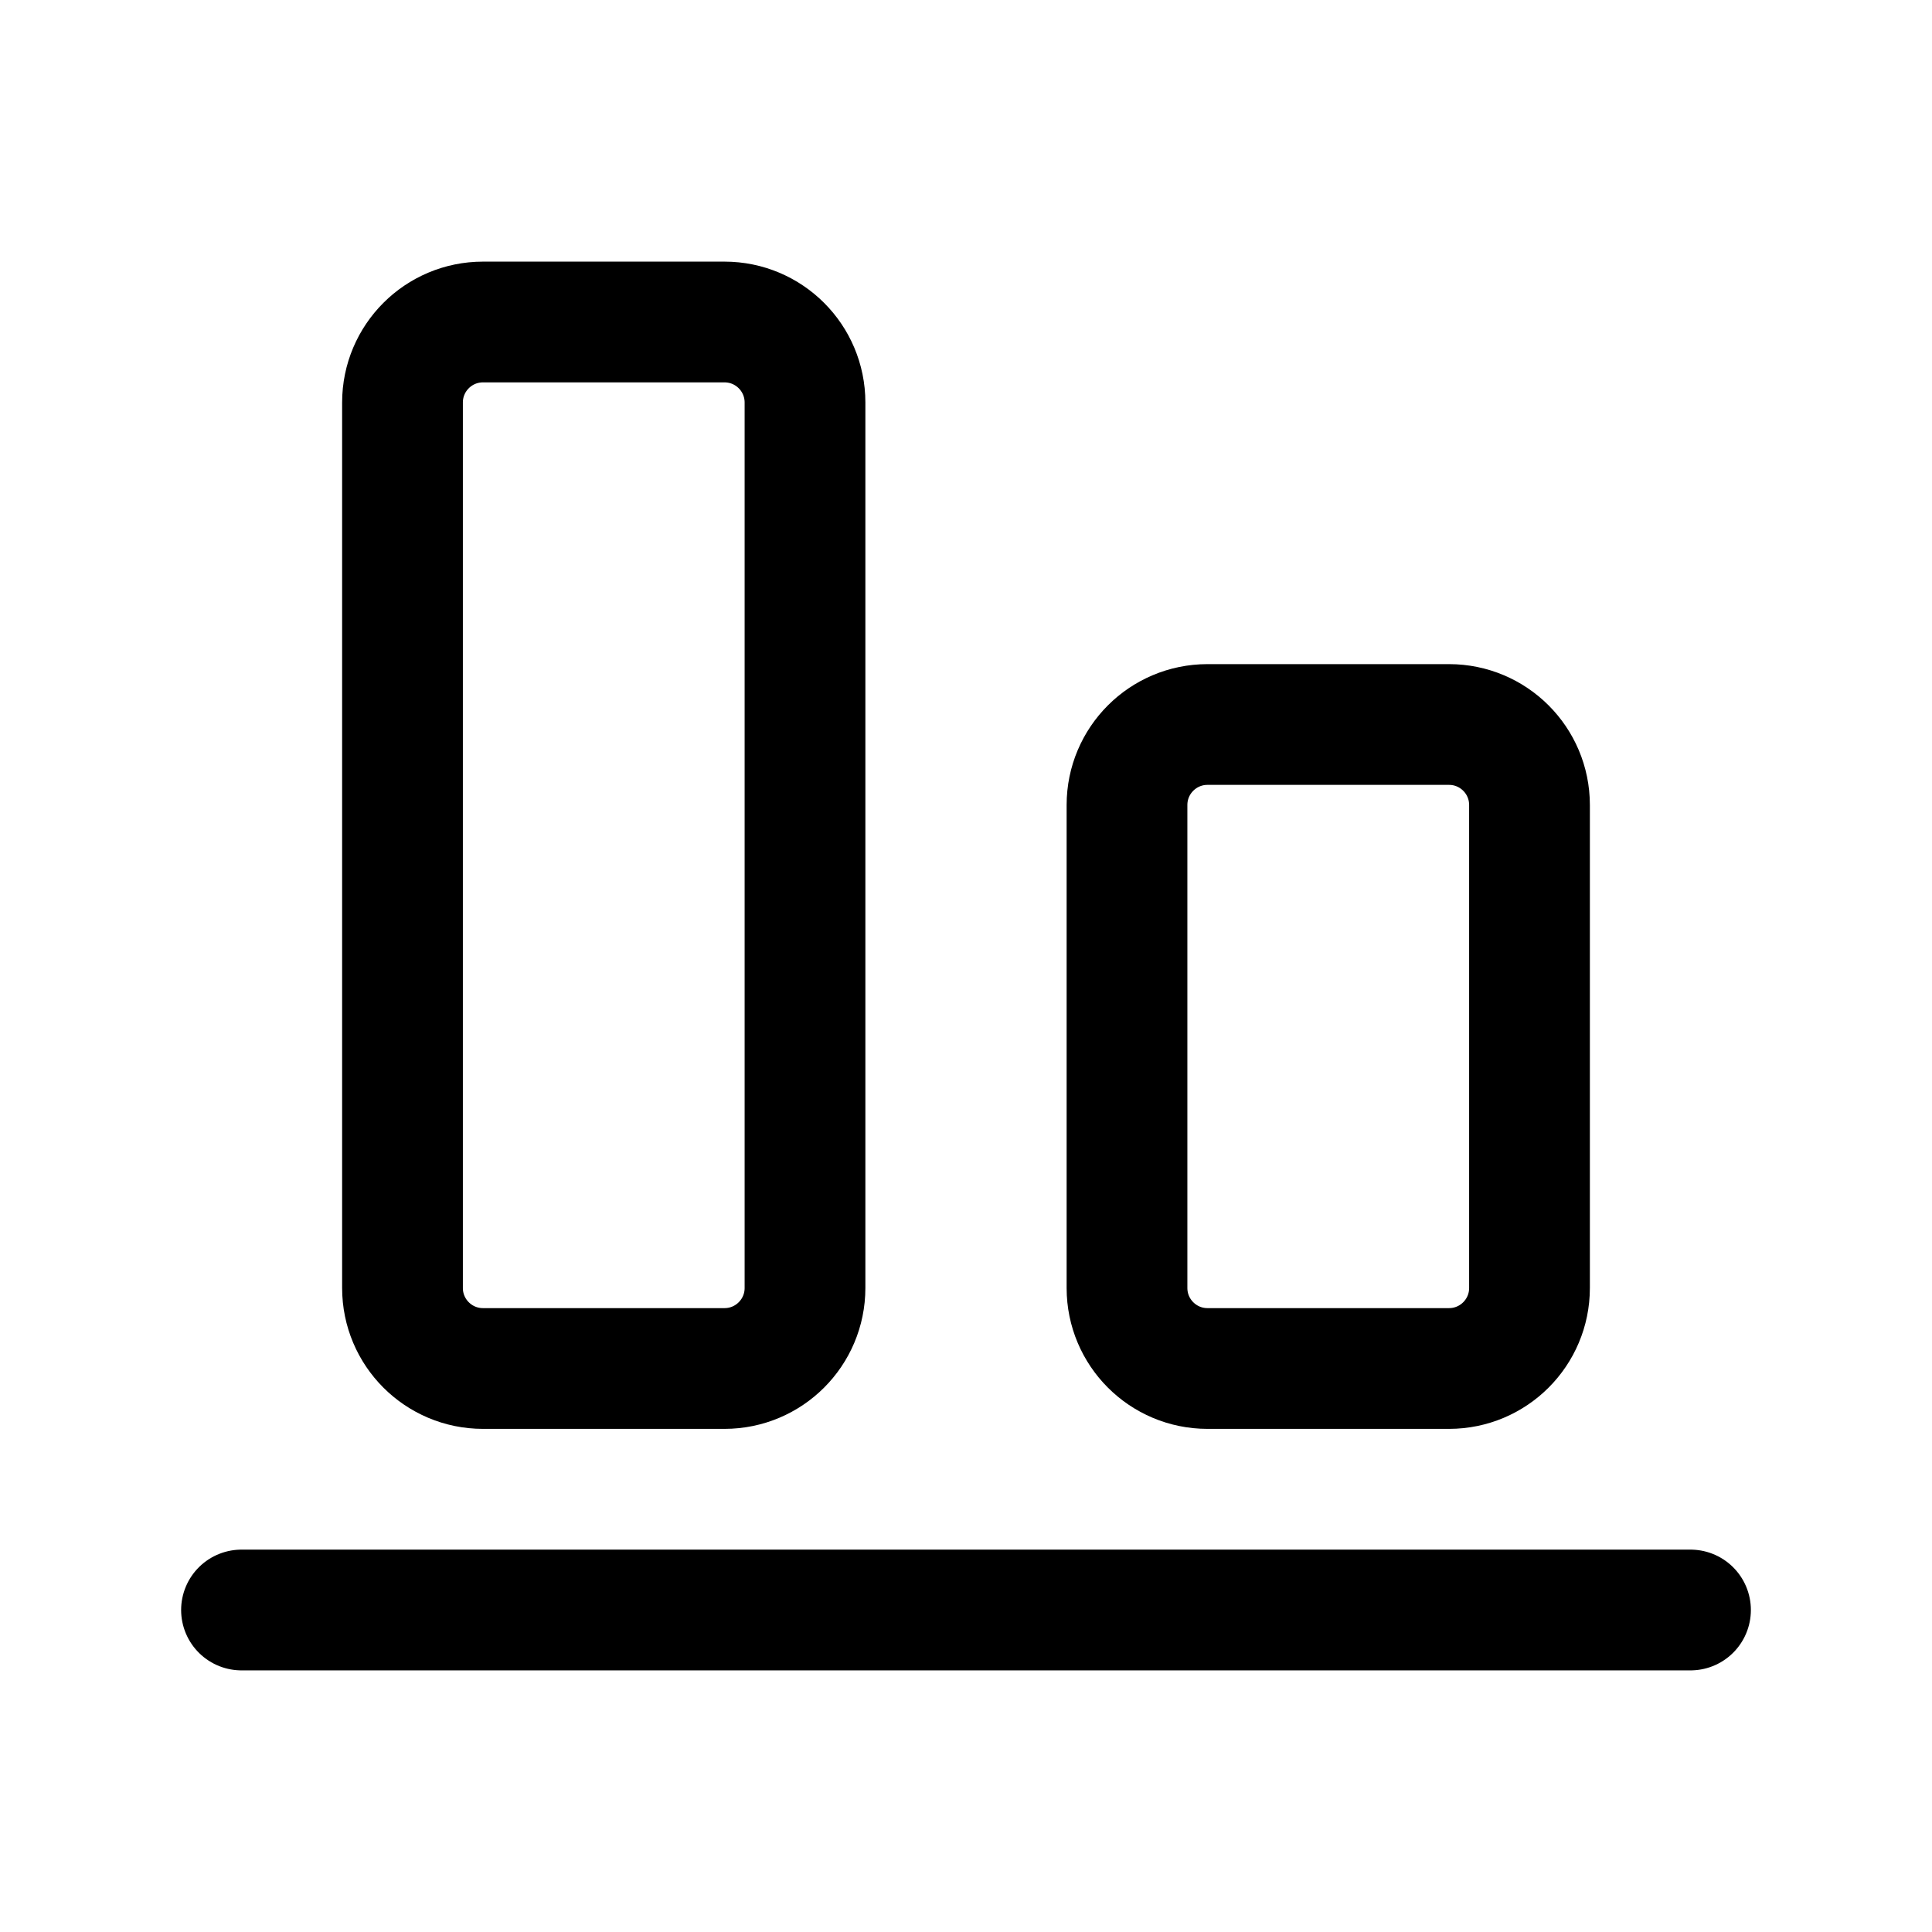
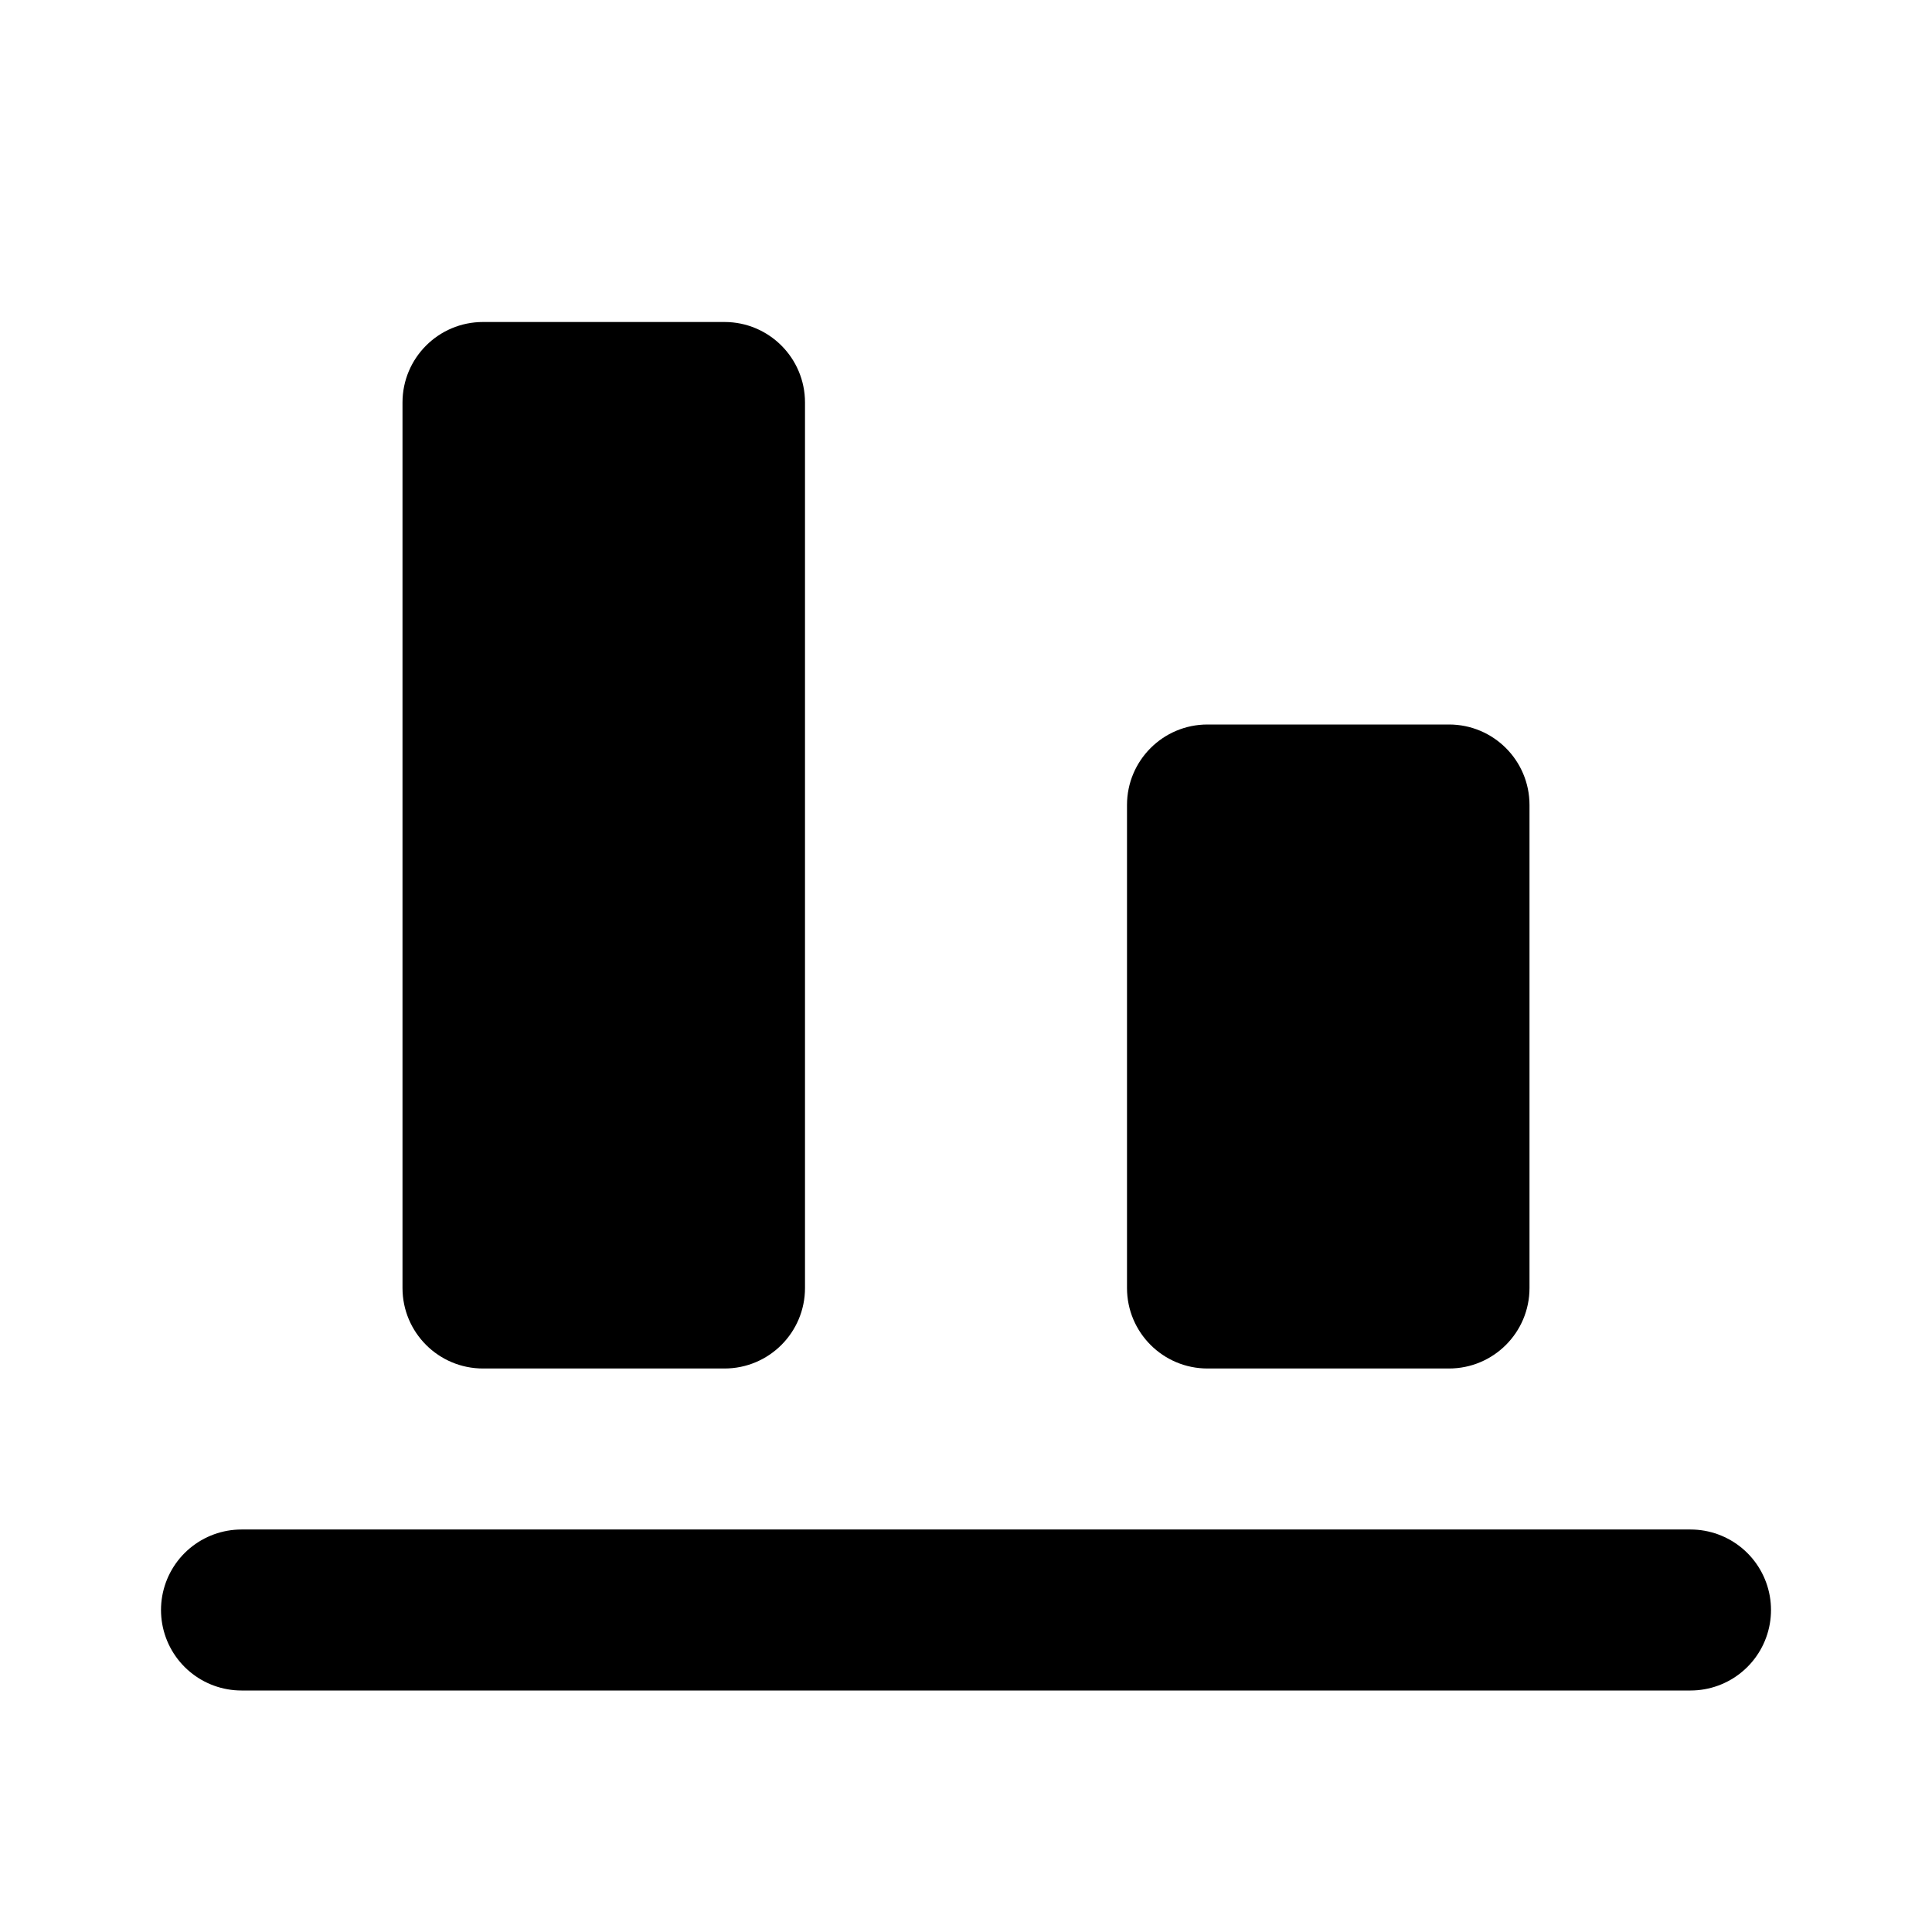
<svg xmlns="http://www.w3.org/2000/svg" viewBox="0 0 24 24" width="24" height="24" fill="none" stroke="currentColor" stroke-width="1.5" stroke-linecap="round" stroke-linejoin="round">
-   <path d="M3 20 H21" />
-   <rect x="5" y="4" width="5" height="13" rx="1" />
-   <rect x="14" y="9" width="5" height="8" rx="1" />
+   <path d="M3 20H21" stroke-width="2" />
+   <rect x="5" y="4" width="5" height="13" rx="1" fill="currentColor" stroke="none" />
+   <rect x="14" y="9" width="5" height="8" rx="1" fill="currentColor" stroke="none" />
</svg>
